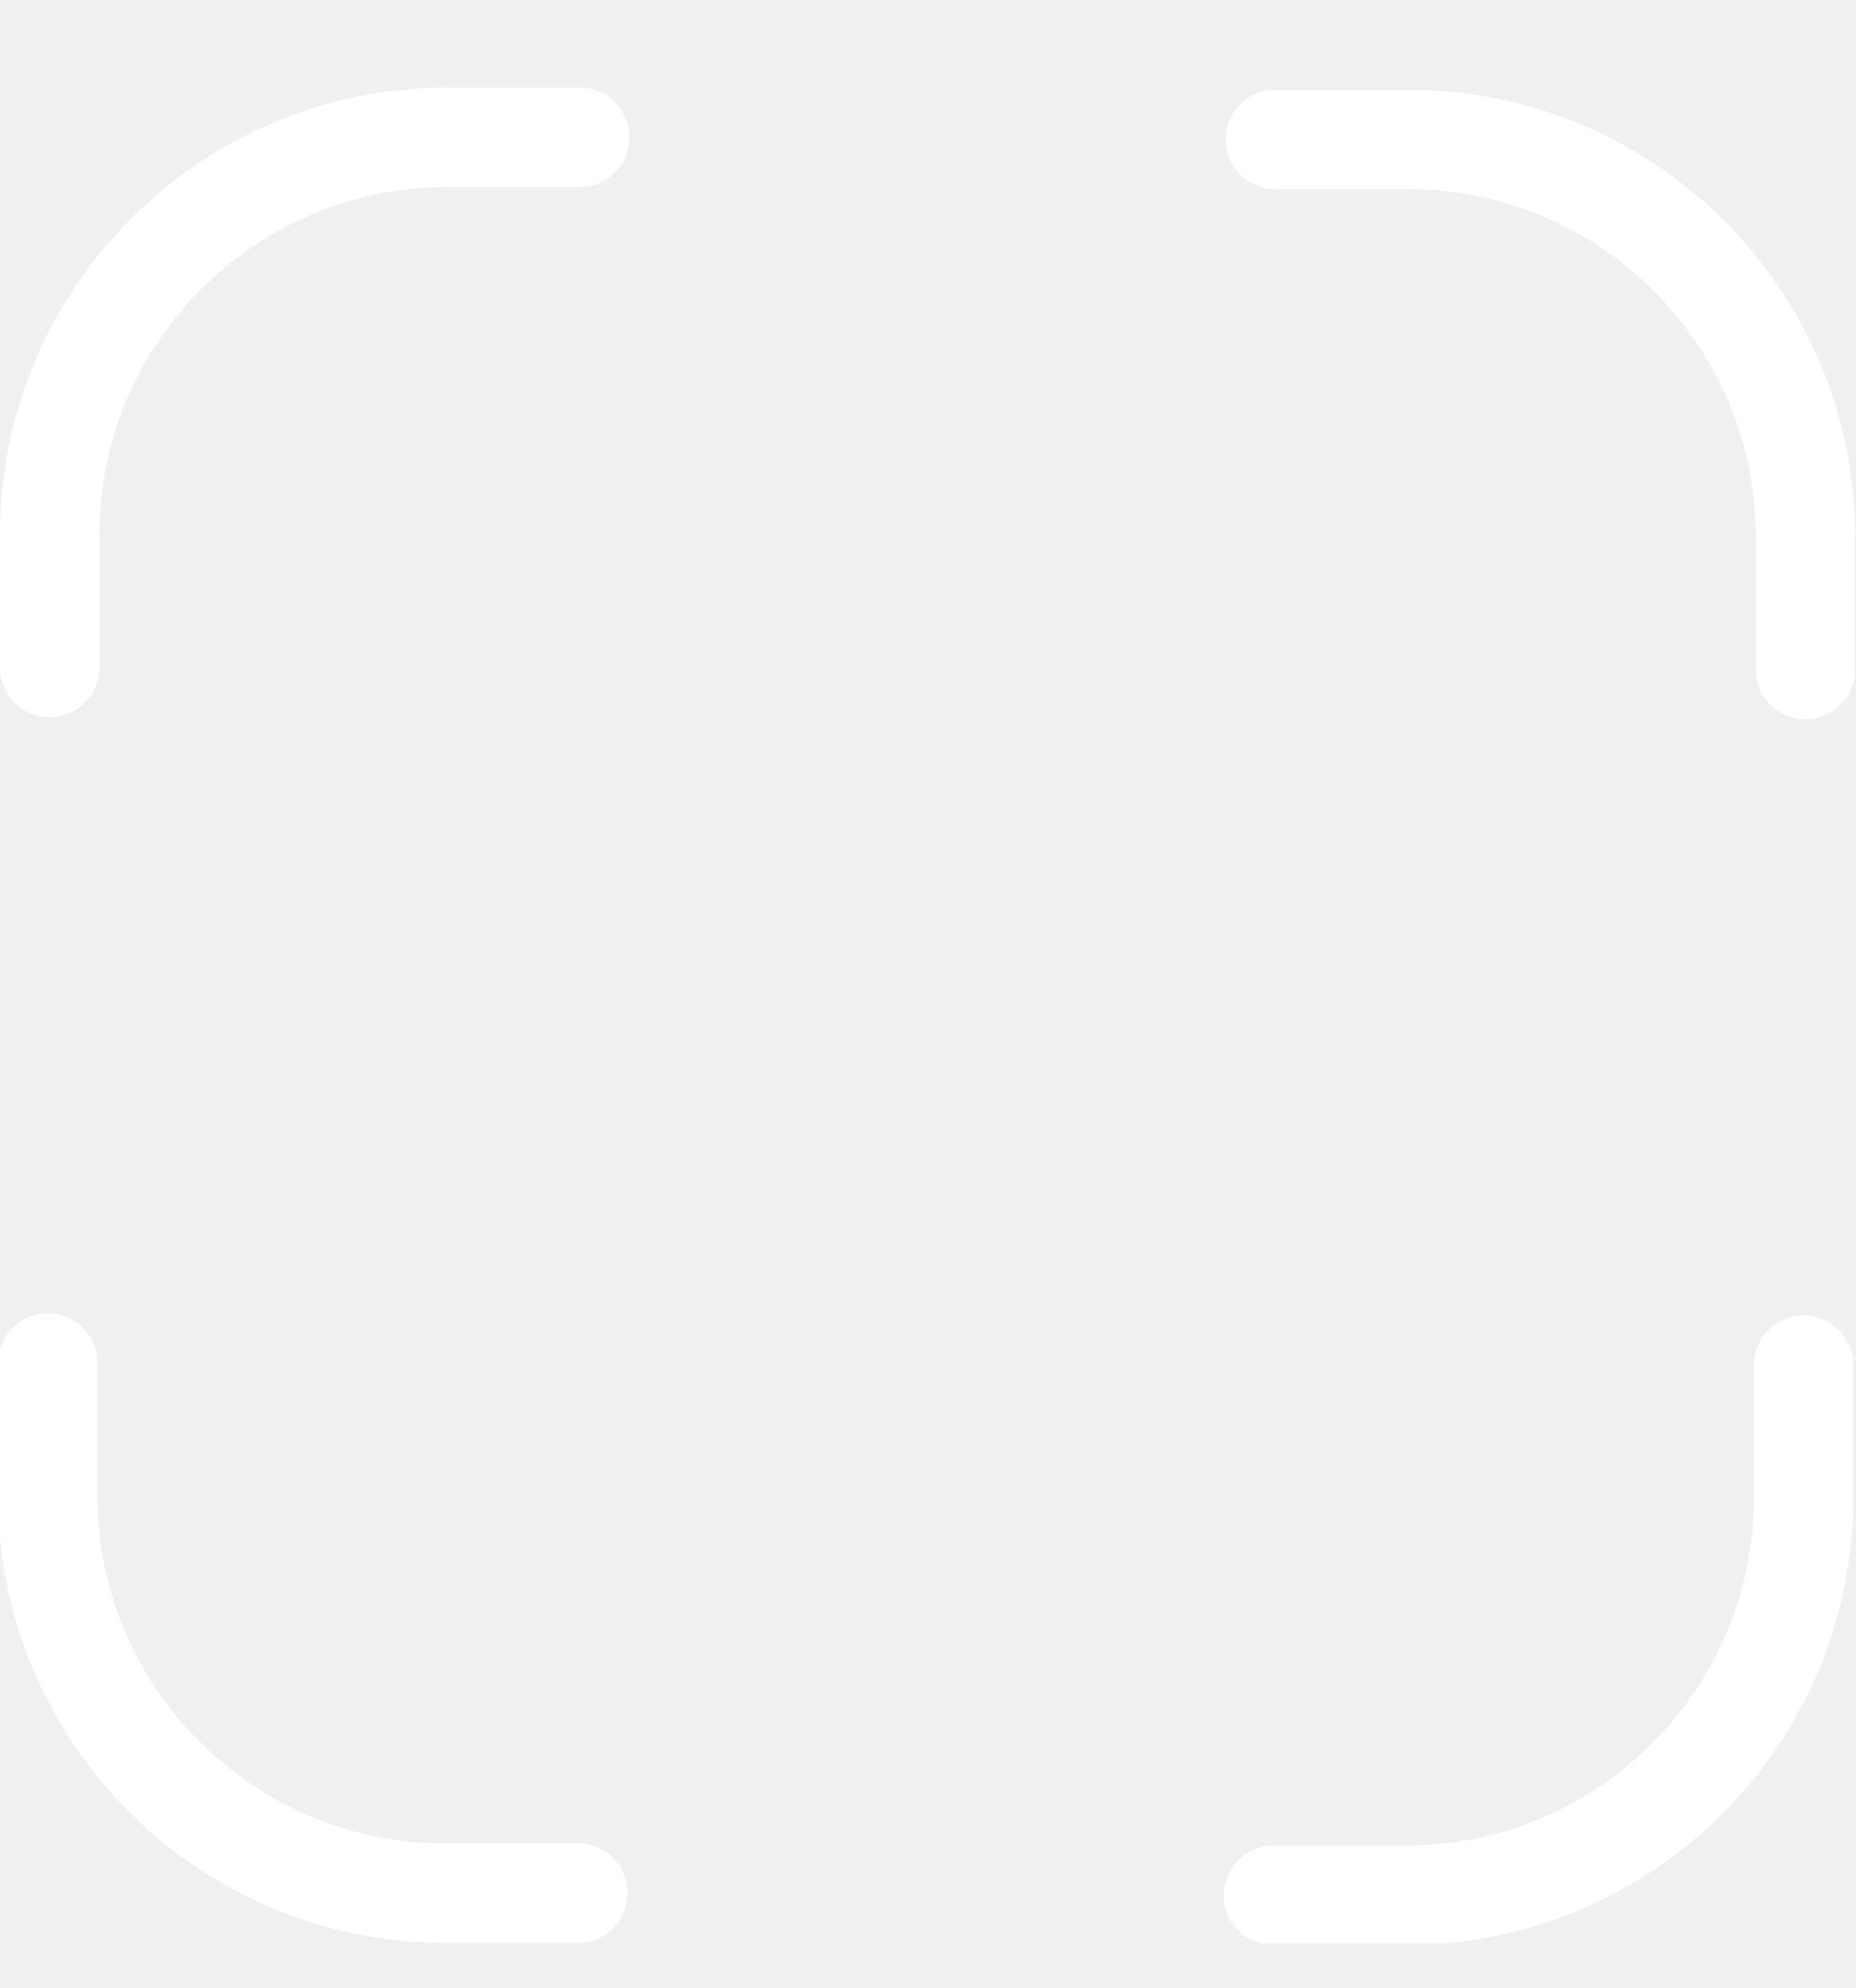
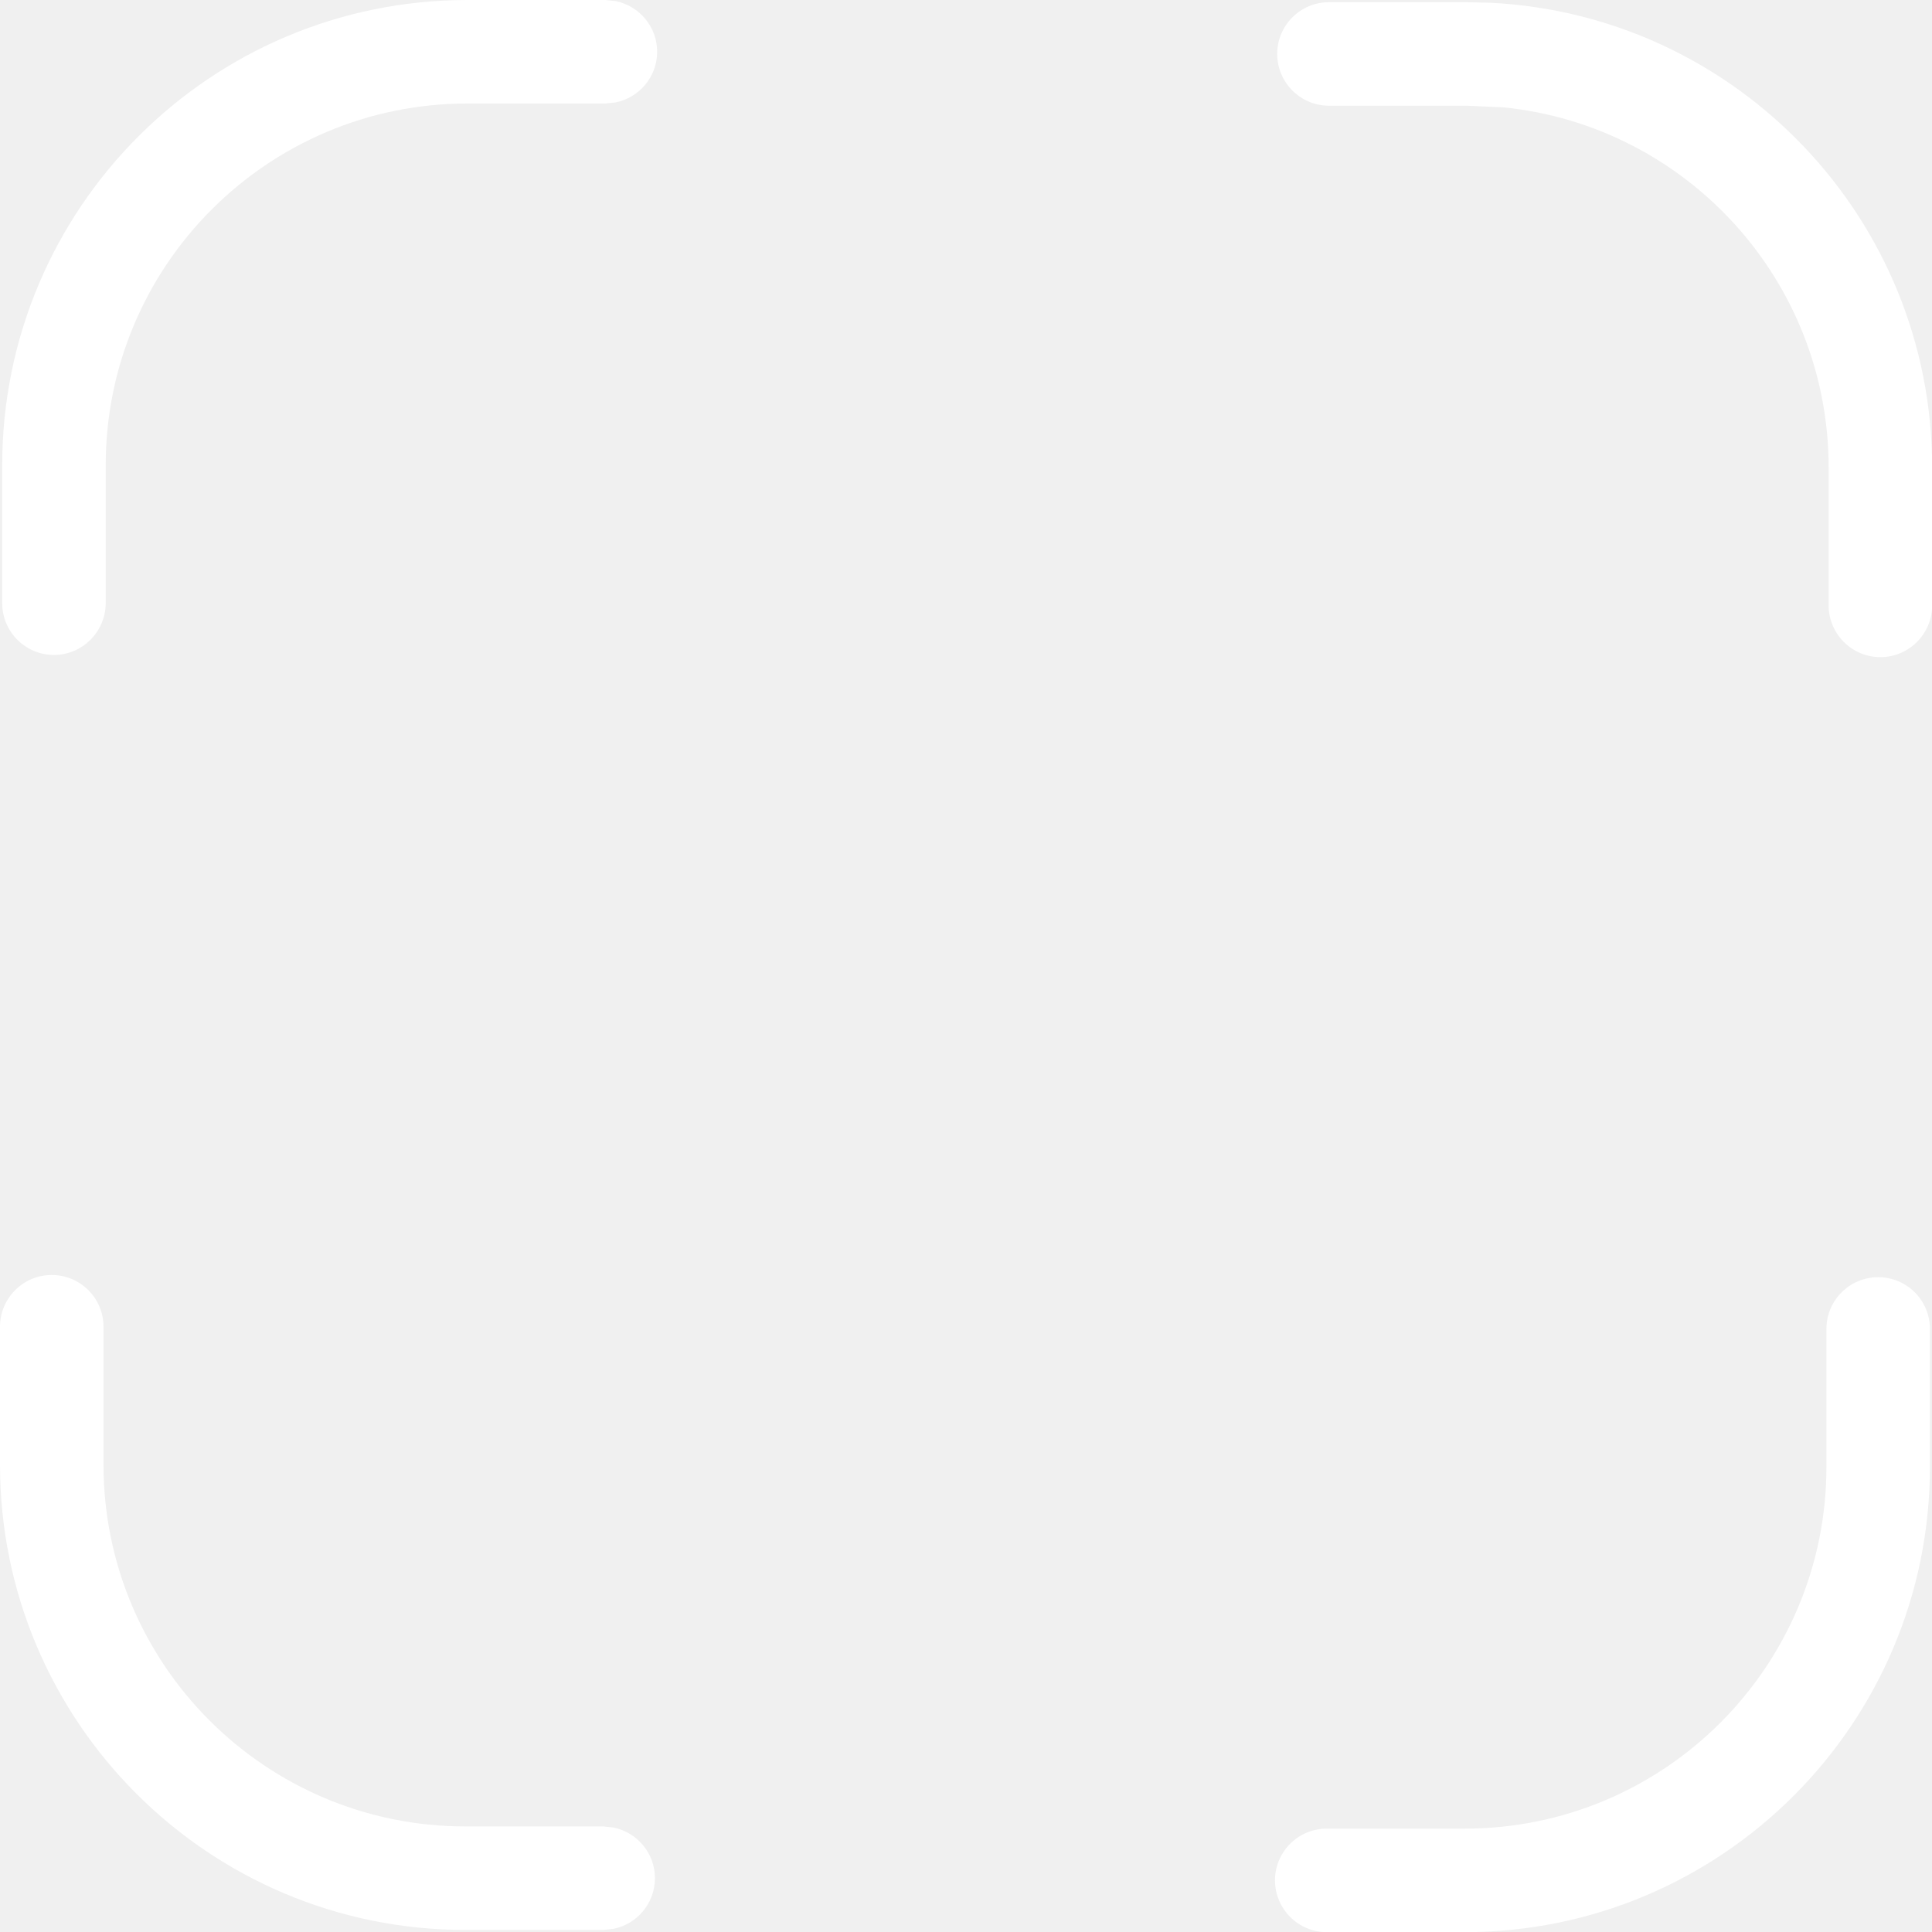
- <svg xmlns="http://www.w3.org/2000/svg" width="14" height="15" viewBox="0 0 14 15" fill="none">
+ <svg xmlns="http://www.w3.org/2000/svg" width="14" height="14" viewBox="0 0 14 14" fill="none">
  <g clip-path="url(#clip0_3963_2834)">
-     <path d="M0.375 5.036V4.036C0.375 2.379 1.718 1.036 3.375 1.036H4.375" stroke="white" stroke-width="0.75" stroke-linecap="round" />
-     <path d="M13.608 10.3L13.608 11.3C13.608 12.957 12.265 14.3 10.608 14.3L9.608 14.3" stroke="white" stroke-width="0.75" stroke-linecap="round" />
-     <path d="M9.623 1.052L10.623 1.052C12.28 1.052 13.623 2.395 13.623 4.052L13.623 5.052" stroke="white" stroke-width="0.75" stroke-linecap="round" />
-     <path d="M4.36 14.284L3.36 14.284C1.703 14.284 0.36 12.941 0.36 11.284L0.36 10.284" stroke="white" stroke-width="0.75" stroke-linecap="round" />
+     <path d="M13.61 9.255C13.818 9.255 13.985 9.423 13.985 9.63V10.629C13.985 12.491 12.475 14.001 10.613 14.001H9.614C9.407 14.001 9.24 13.833 9.239 13.626C9.239 13.419 9.407 13.251 9.614 13.251H10.613C12.061 13.251 13.235 12.077 13.235 10.629V9.63C13.235 9.423 13.403 9.255 13.61 9.255ZM0.375 9.239C0.582 9.239 0.75 9.407 0.75 9.614V10.613C0.75 12.061 1.924 13.235 3.372 13.235H4.371L4.446 13.243C4.617 13.278 4.746 13.429 4.746 13.61C4.746 13.791 4.617 13.943 4.446 13.977L4.371 13.985H3.372C1.51 13.985 0 12.475 0 10.613V9.614C0 9.407 0.168 9.239 0.375 9.239ZM10.802 0.02C12.584 0.11 14.001 1.583 14.001 3.388V4.387C14.001 4.593 13.833 4.762 13.626 4.762C13.419 4.762 13.251 4.593 13.251 4.387V3.388C13.251 2.03 12.219 0.912 10.896 0.778L10.629 0.766H9.63C9.423 0.766 9.255 0.597 9.255 0.391C9.255 0.184 9.423 0.016 9.63 0.016H10.629L10.802 0.02ZM4.462 0.008C4.633 0.043 4.762 0.194 4.762 0.375C4.762 0.556 4.633 0.707 4.462 0.742L4.387 0.75H3.388C1.94 0.75 0.766 1.924 0.766 3.372V4.371C0.765 4.578 0.597 4.746 0.391 4.746C0.184 4.746 0.016 4.578 0.016 4.371V3.372C0.016 1.51 1.525 3.29571e-05 3.388 0H4.387L4.462 0.008Z" fill="white" />
  </g>
  <defs>
    <clipPath id="clip0_3963_2834">
-       <rect width="14" height="14" fill="white" transform="translate(0 0.661133)" />
+       <rect width="14" height="14" fill="white" />
    </clipPath>
  </defs>
</svg>
